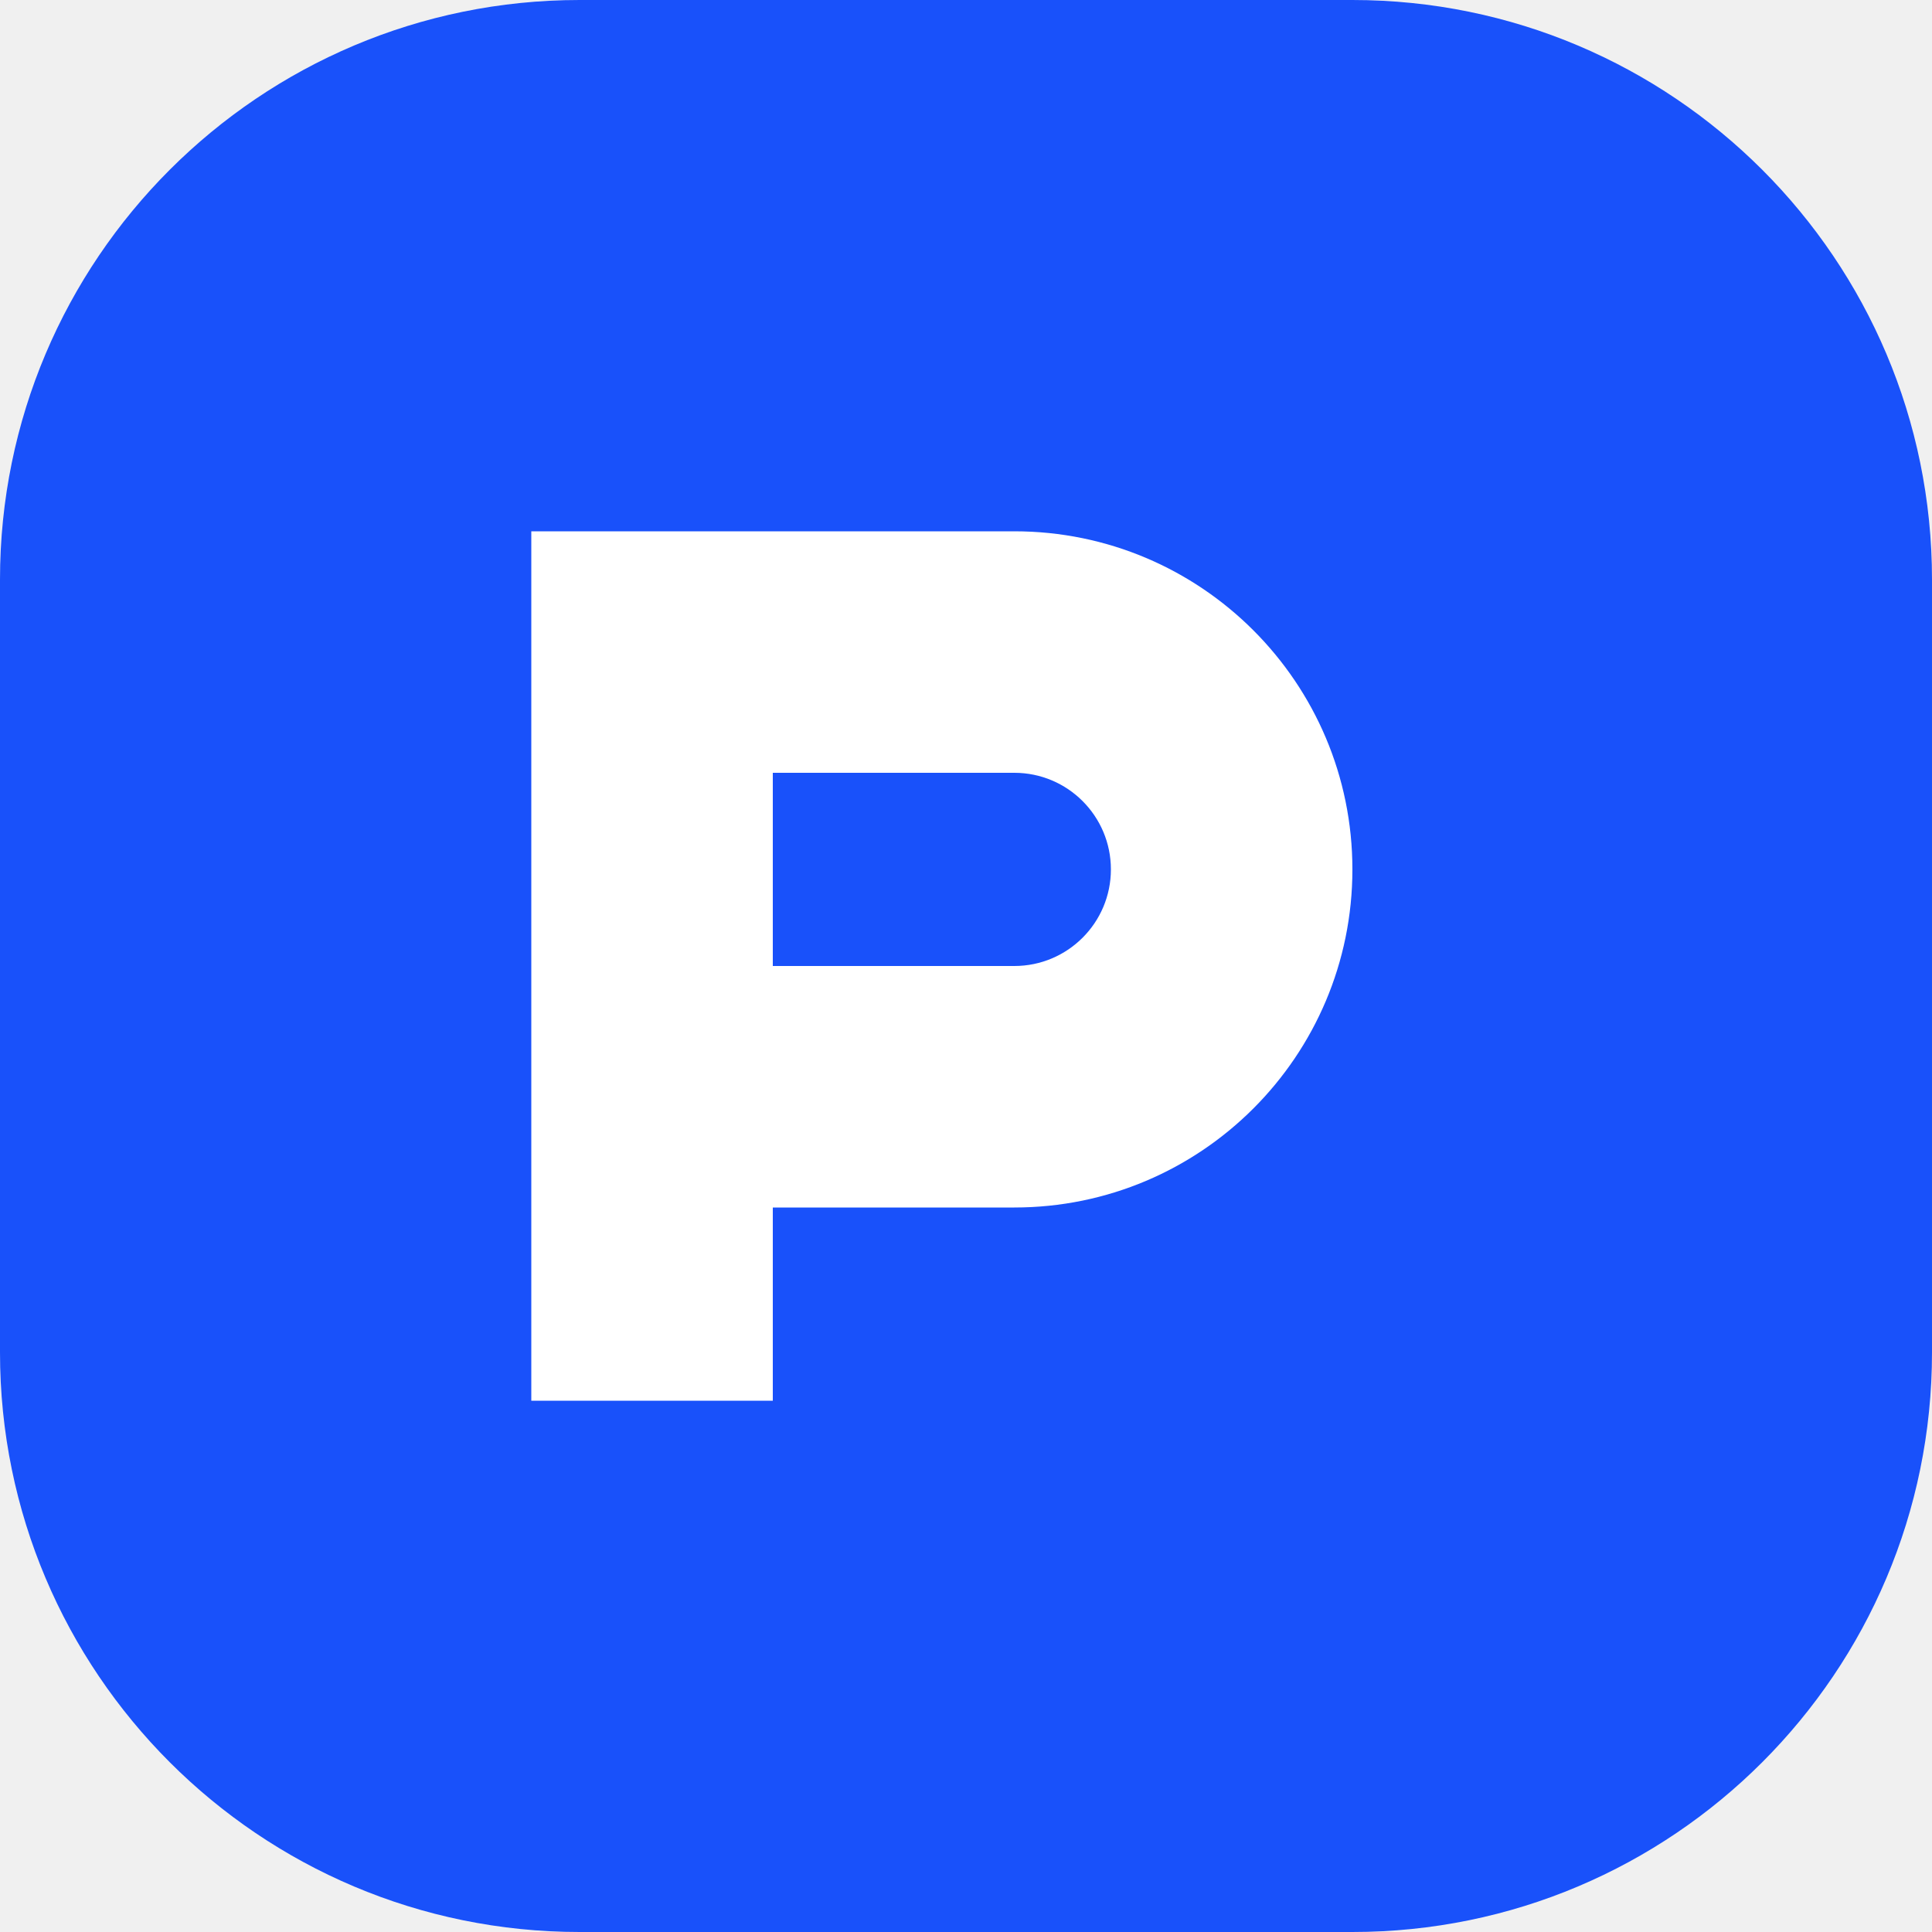
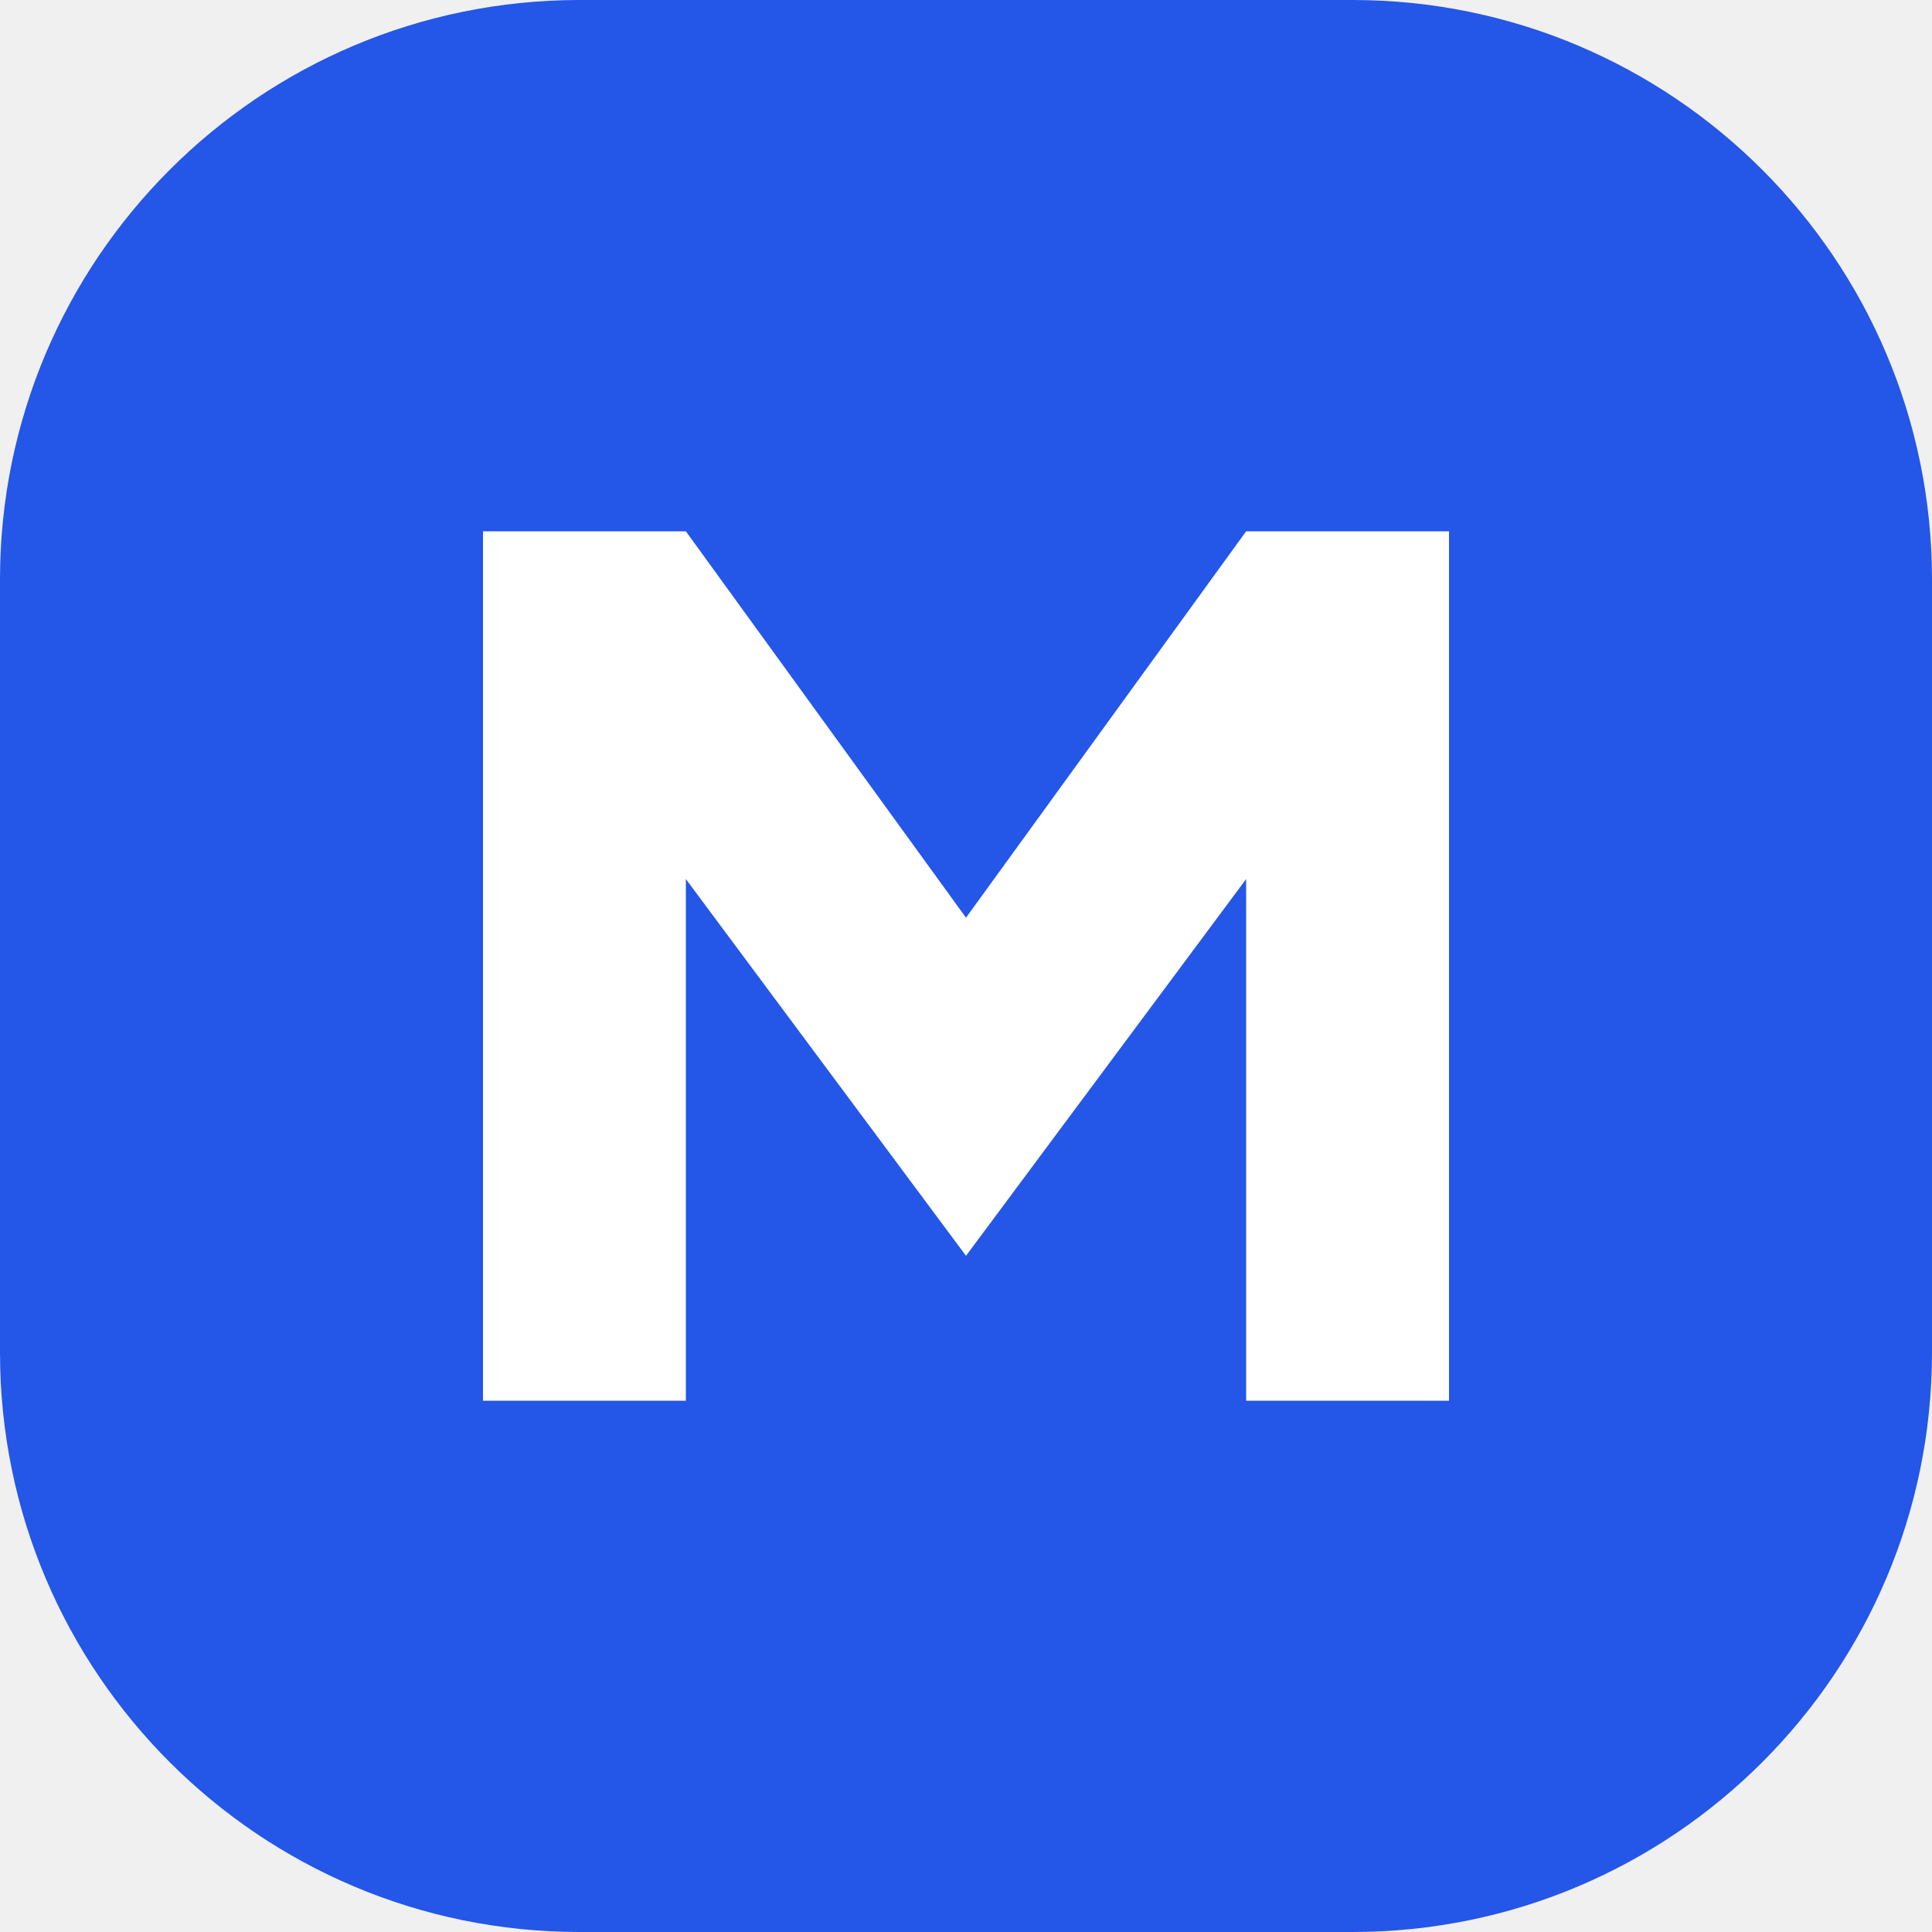
<svg xmlns="http://www.w3.org/2000/svg" viewBox="0 0 40 40">
-   <rect width="40" height="40" rx="12" fill="#1951fa" />
-   <path d="M11 29V11h10a7 7 0 0 1 0 14h-5v4zm5-9h5a2 2 0 1 0 0-4h-5z" fill="white" />
+   <rect width="40" height="40" rx="12" fill="#2456e8" />
+   <path d="M10 29V11h4.2L20 19l5.8-8H30v18h-4.2V18.2L20 26l-5.8-7.8V29z" fill="#fff" />
</svg>
